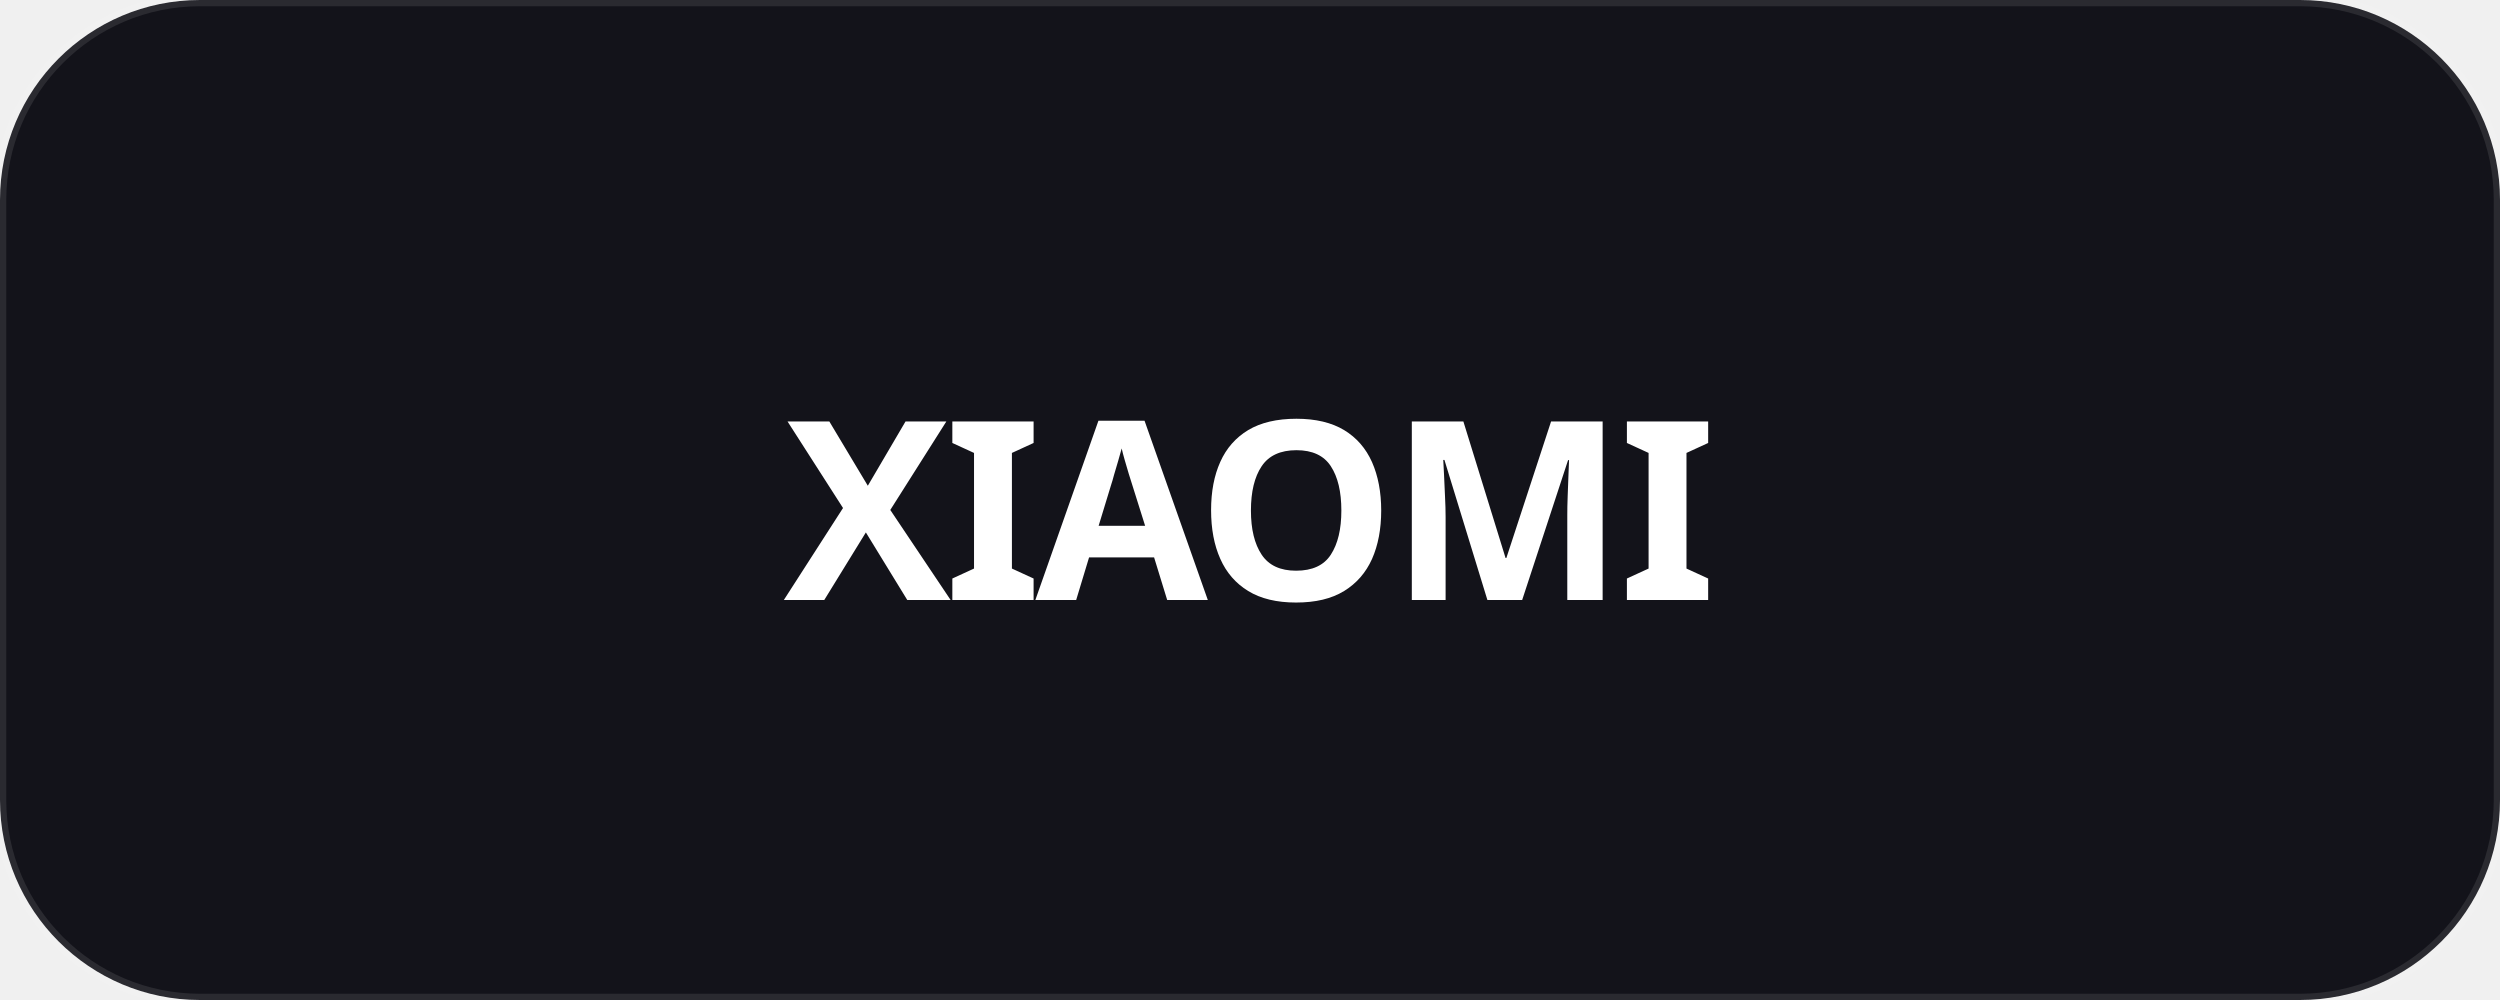
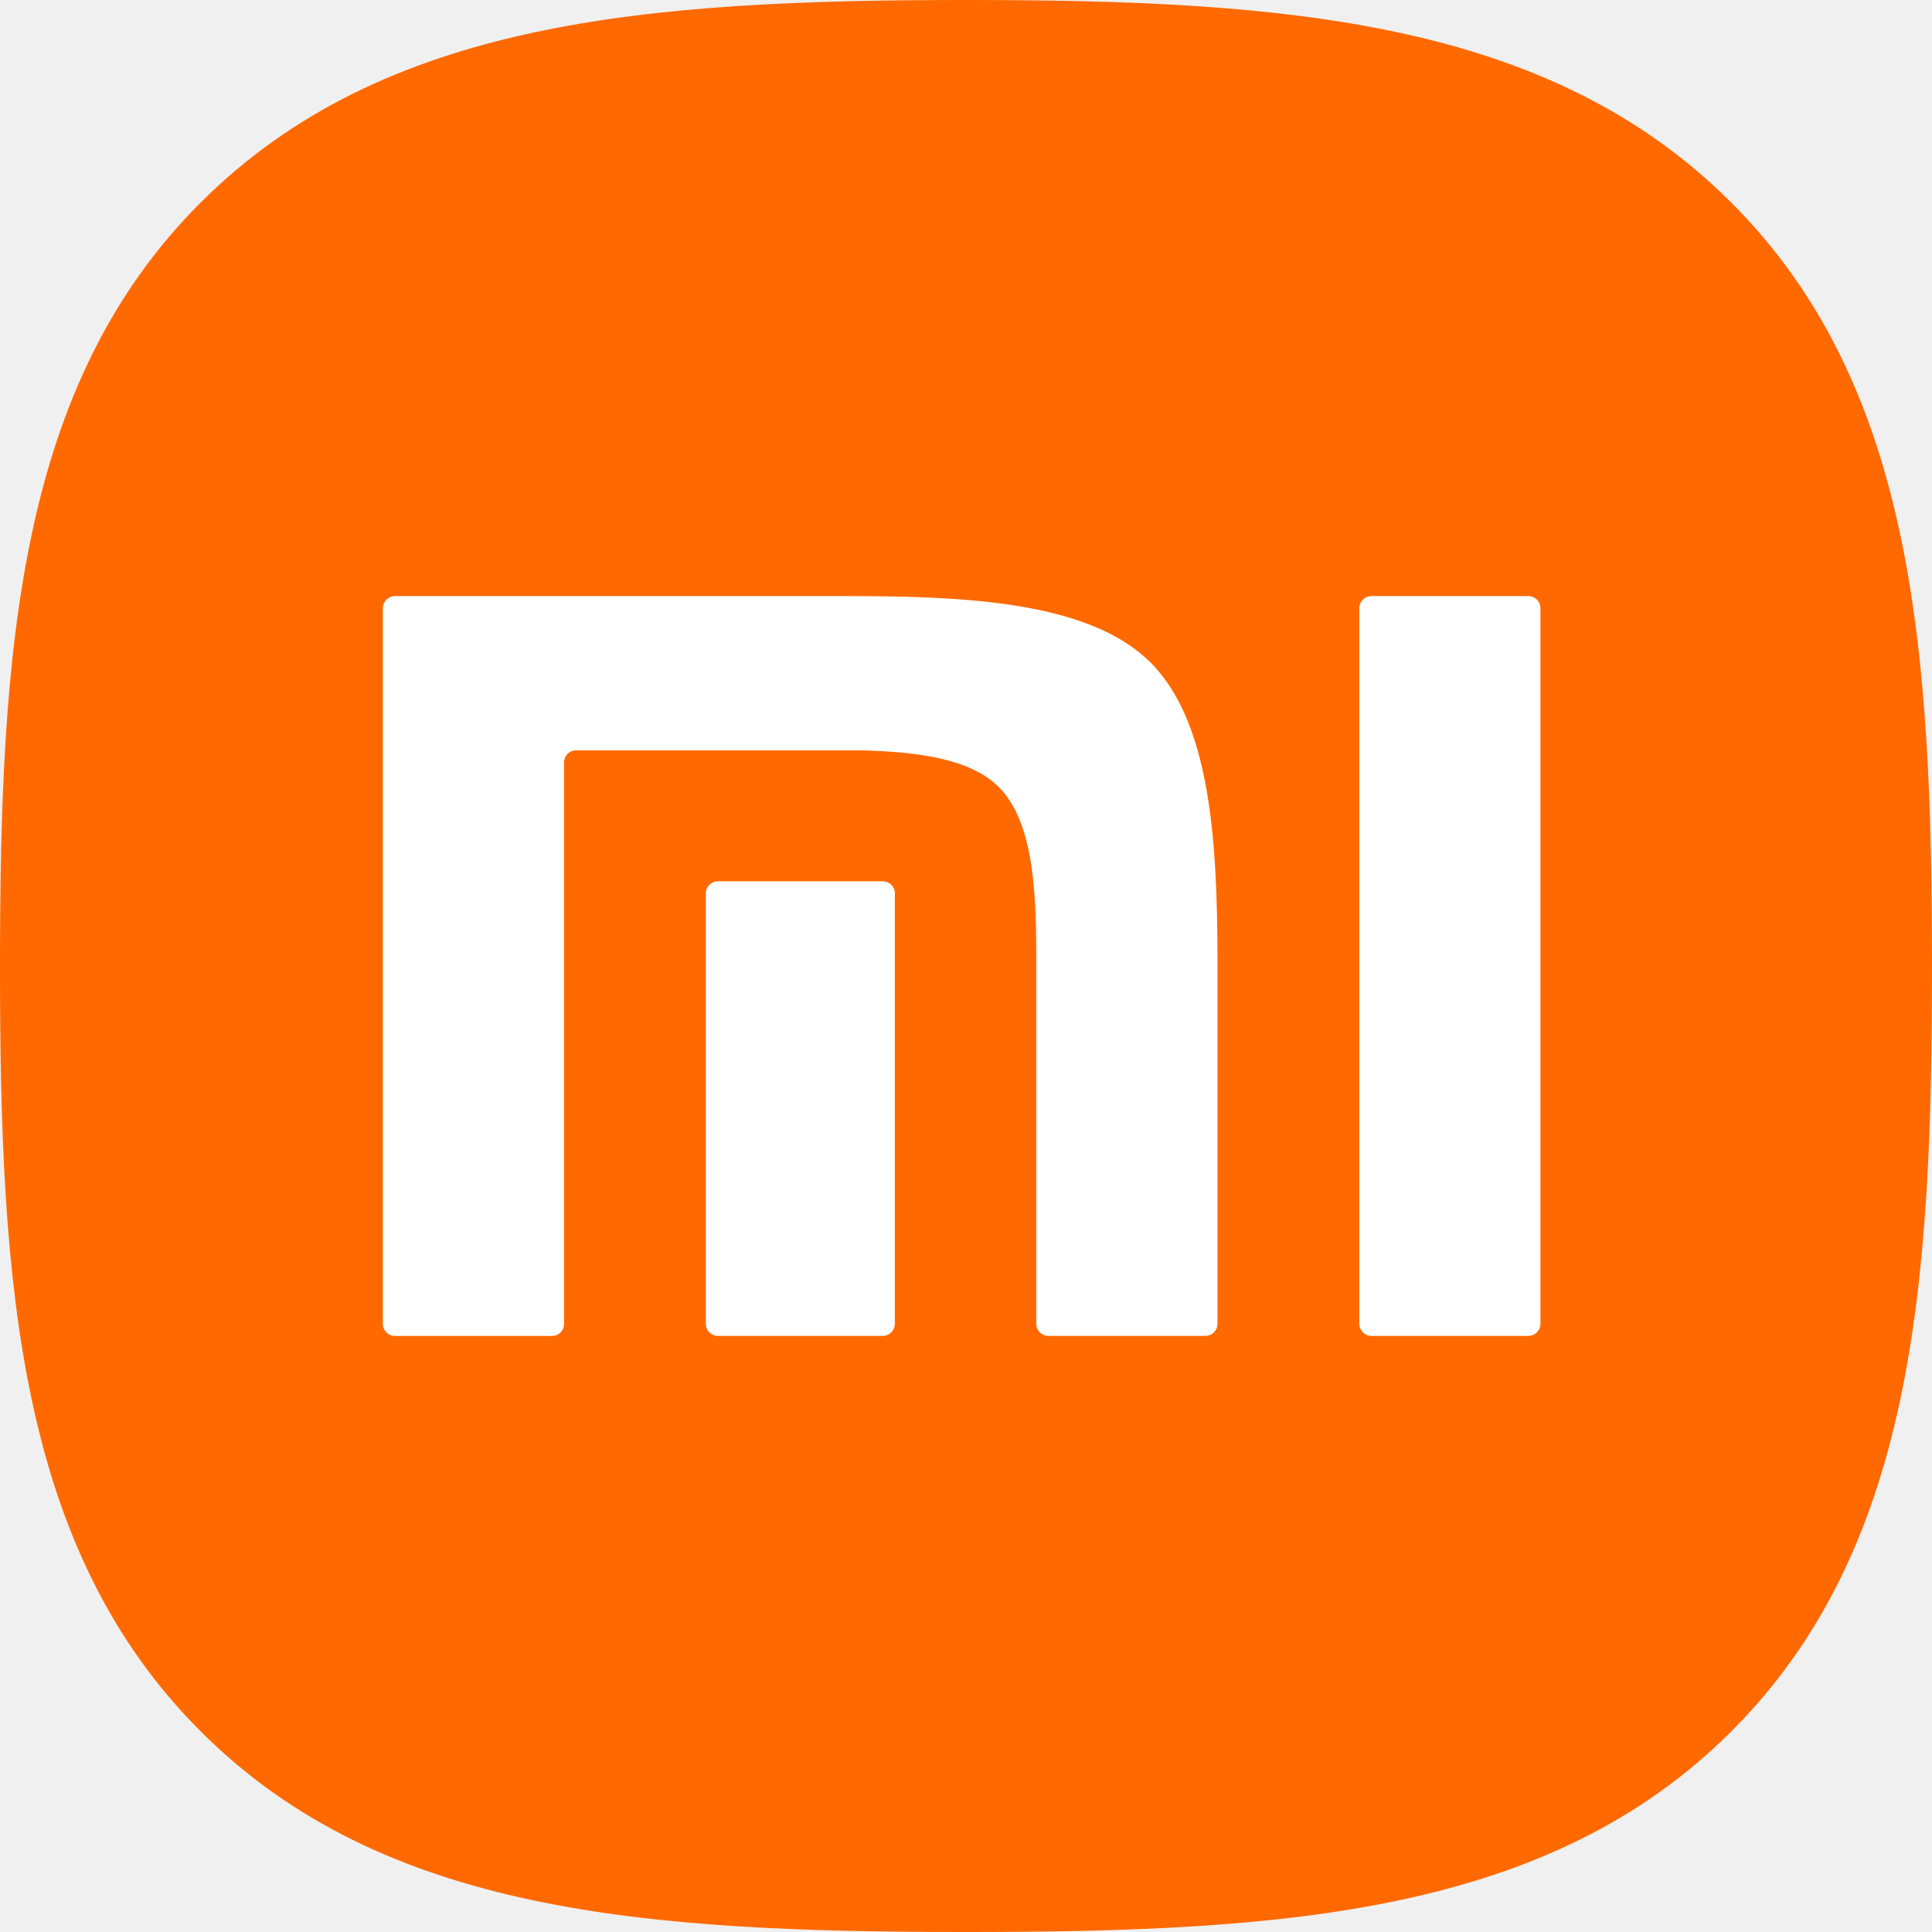
- <svg xmlns="http://www.w3.org/2000/svg" viewBox="0 0 200 80" width="100%" height="100%">
-   <rect width="200" height="80" rx="16" fill="#13131a" stroke="rgba(255,255,255,0.1)" />
-   <text x="100" y="48" font-family="system-ui, sans-serif" font-weight="800" font-size="20" fill="#ffffff" text-anchor="middle" letter-spacing="-0.5">XIAOMI</text>
+ <svg xmlns="http://www.w3.org/2000/svg" viewBox="0 0 24 24" width="100%" height="100%">
+   <path fill="#FF6900" d="M12 0C8.016 0 4.756.255 2.493 2.516.23 4.776 0 8.033 0 12.012c0 3.98.23 7.235 2.494 9.497C4.757 23.77 8.017 24 12 24c3.983 0 7.243-.23 9.506-2.491C23.77 19.247 24 15.99 24 12.012c0-3.984-.233-7.243-2.502-9.504C19.234.252 15.978 0 12 0z" />
+   <path fill="#FFFFFF" d="M4.906 7.405h5.624c1.47 0 3.007.068 3.764.827.746.746.827 2.233.83 3.676v4.54a.15.15 0 0 1-.152.147h-1.947a.15.15 0 0 1-.152-.148V11.83c-.002-.806-.048-1.634-.464-2.051-.358-.36-1.026-.441-1.72-.458H7.158a.15.15 0 0 0-.151.147v6.98a.15.15 0 0 1-.152.148H4.906a.15.15 0 0 1-.15-.148V7.554a.15.15 0 0 1 .15-.149zm12.131 0h1.949a.15.15 0 0 1 .15.15v8.892a.15.15 0 0 1-.15.148h-1.949a.15.15 0 0 1-.151-.148V7.554a.15.15 0 0 1 .151-.149zM8.92 10.948h2.046c.083 0 .15.066.15.147v5.352a.15.15 0 0 1-.15.148H8.92a.15.15 0 0 1-.152-.148v-5.352a.15.15 0 0 1 .152-.147Z" />
</svg>
